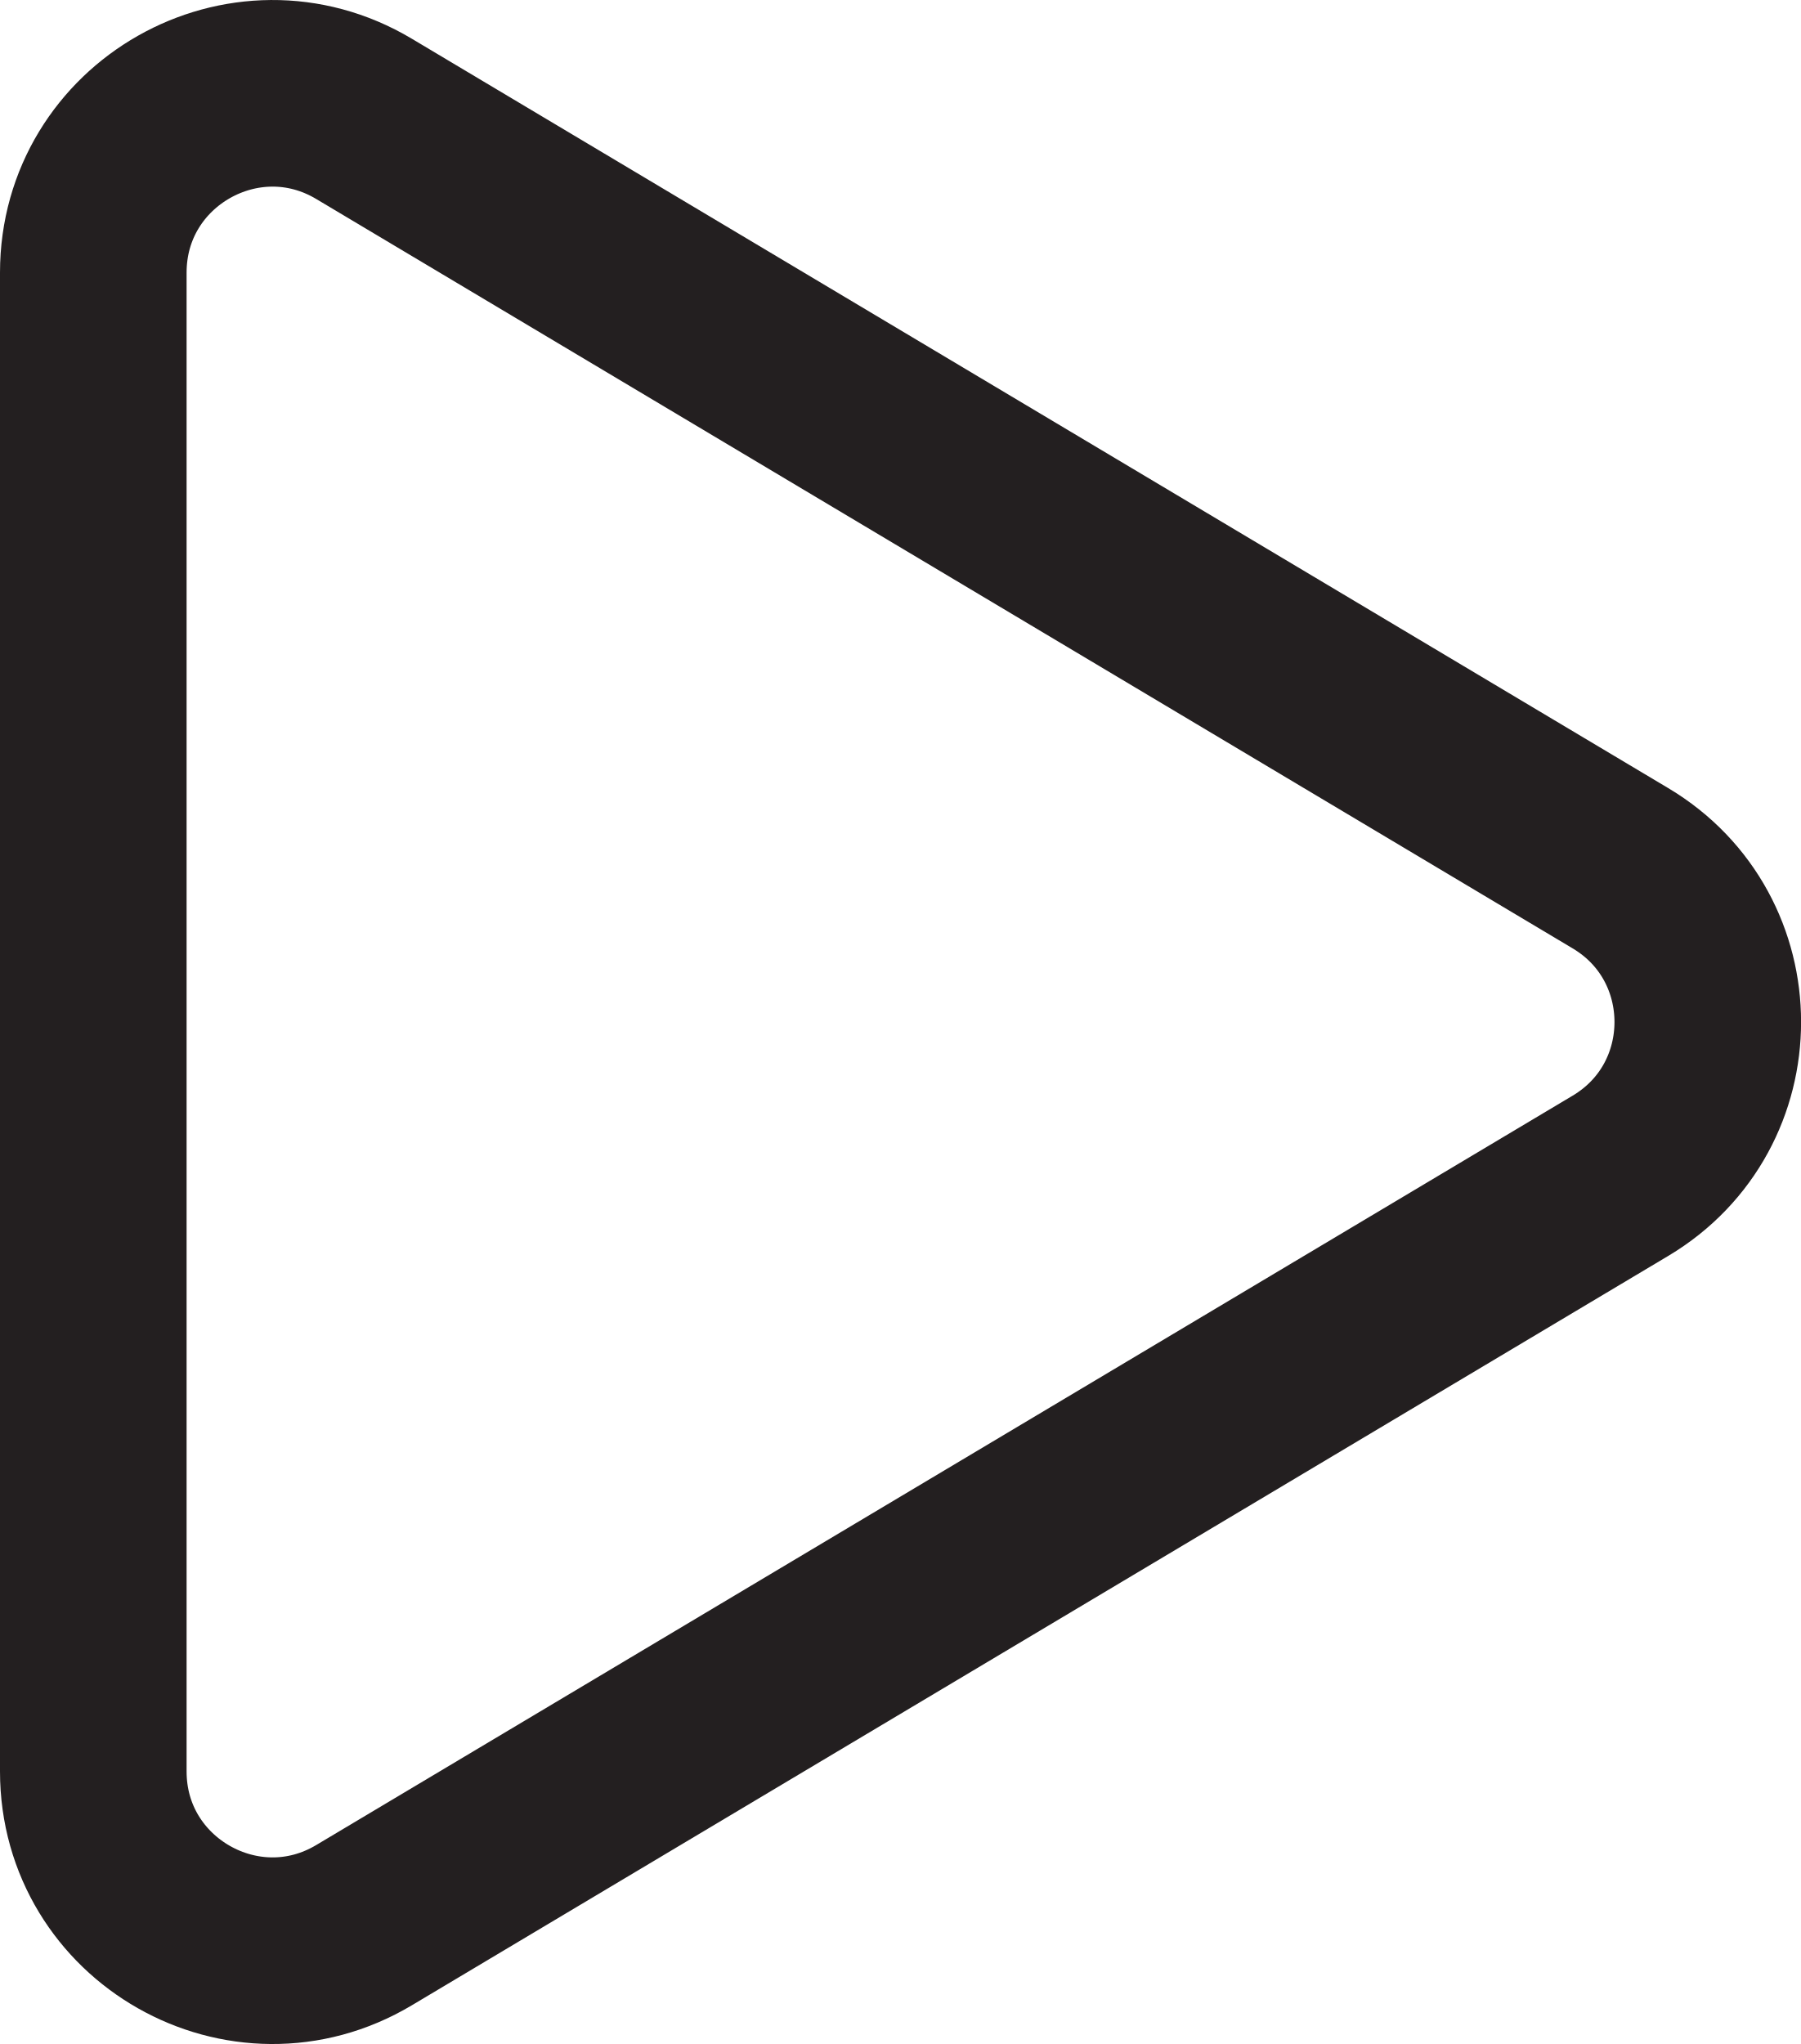
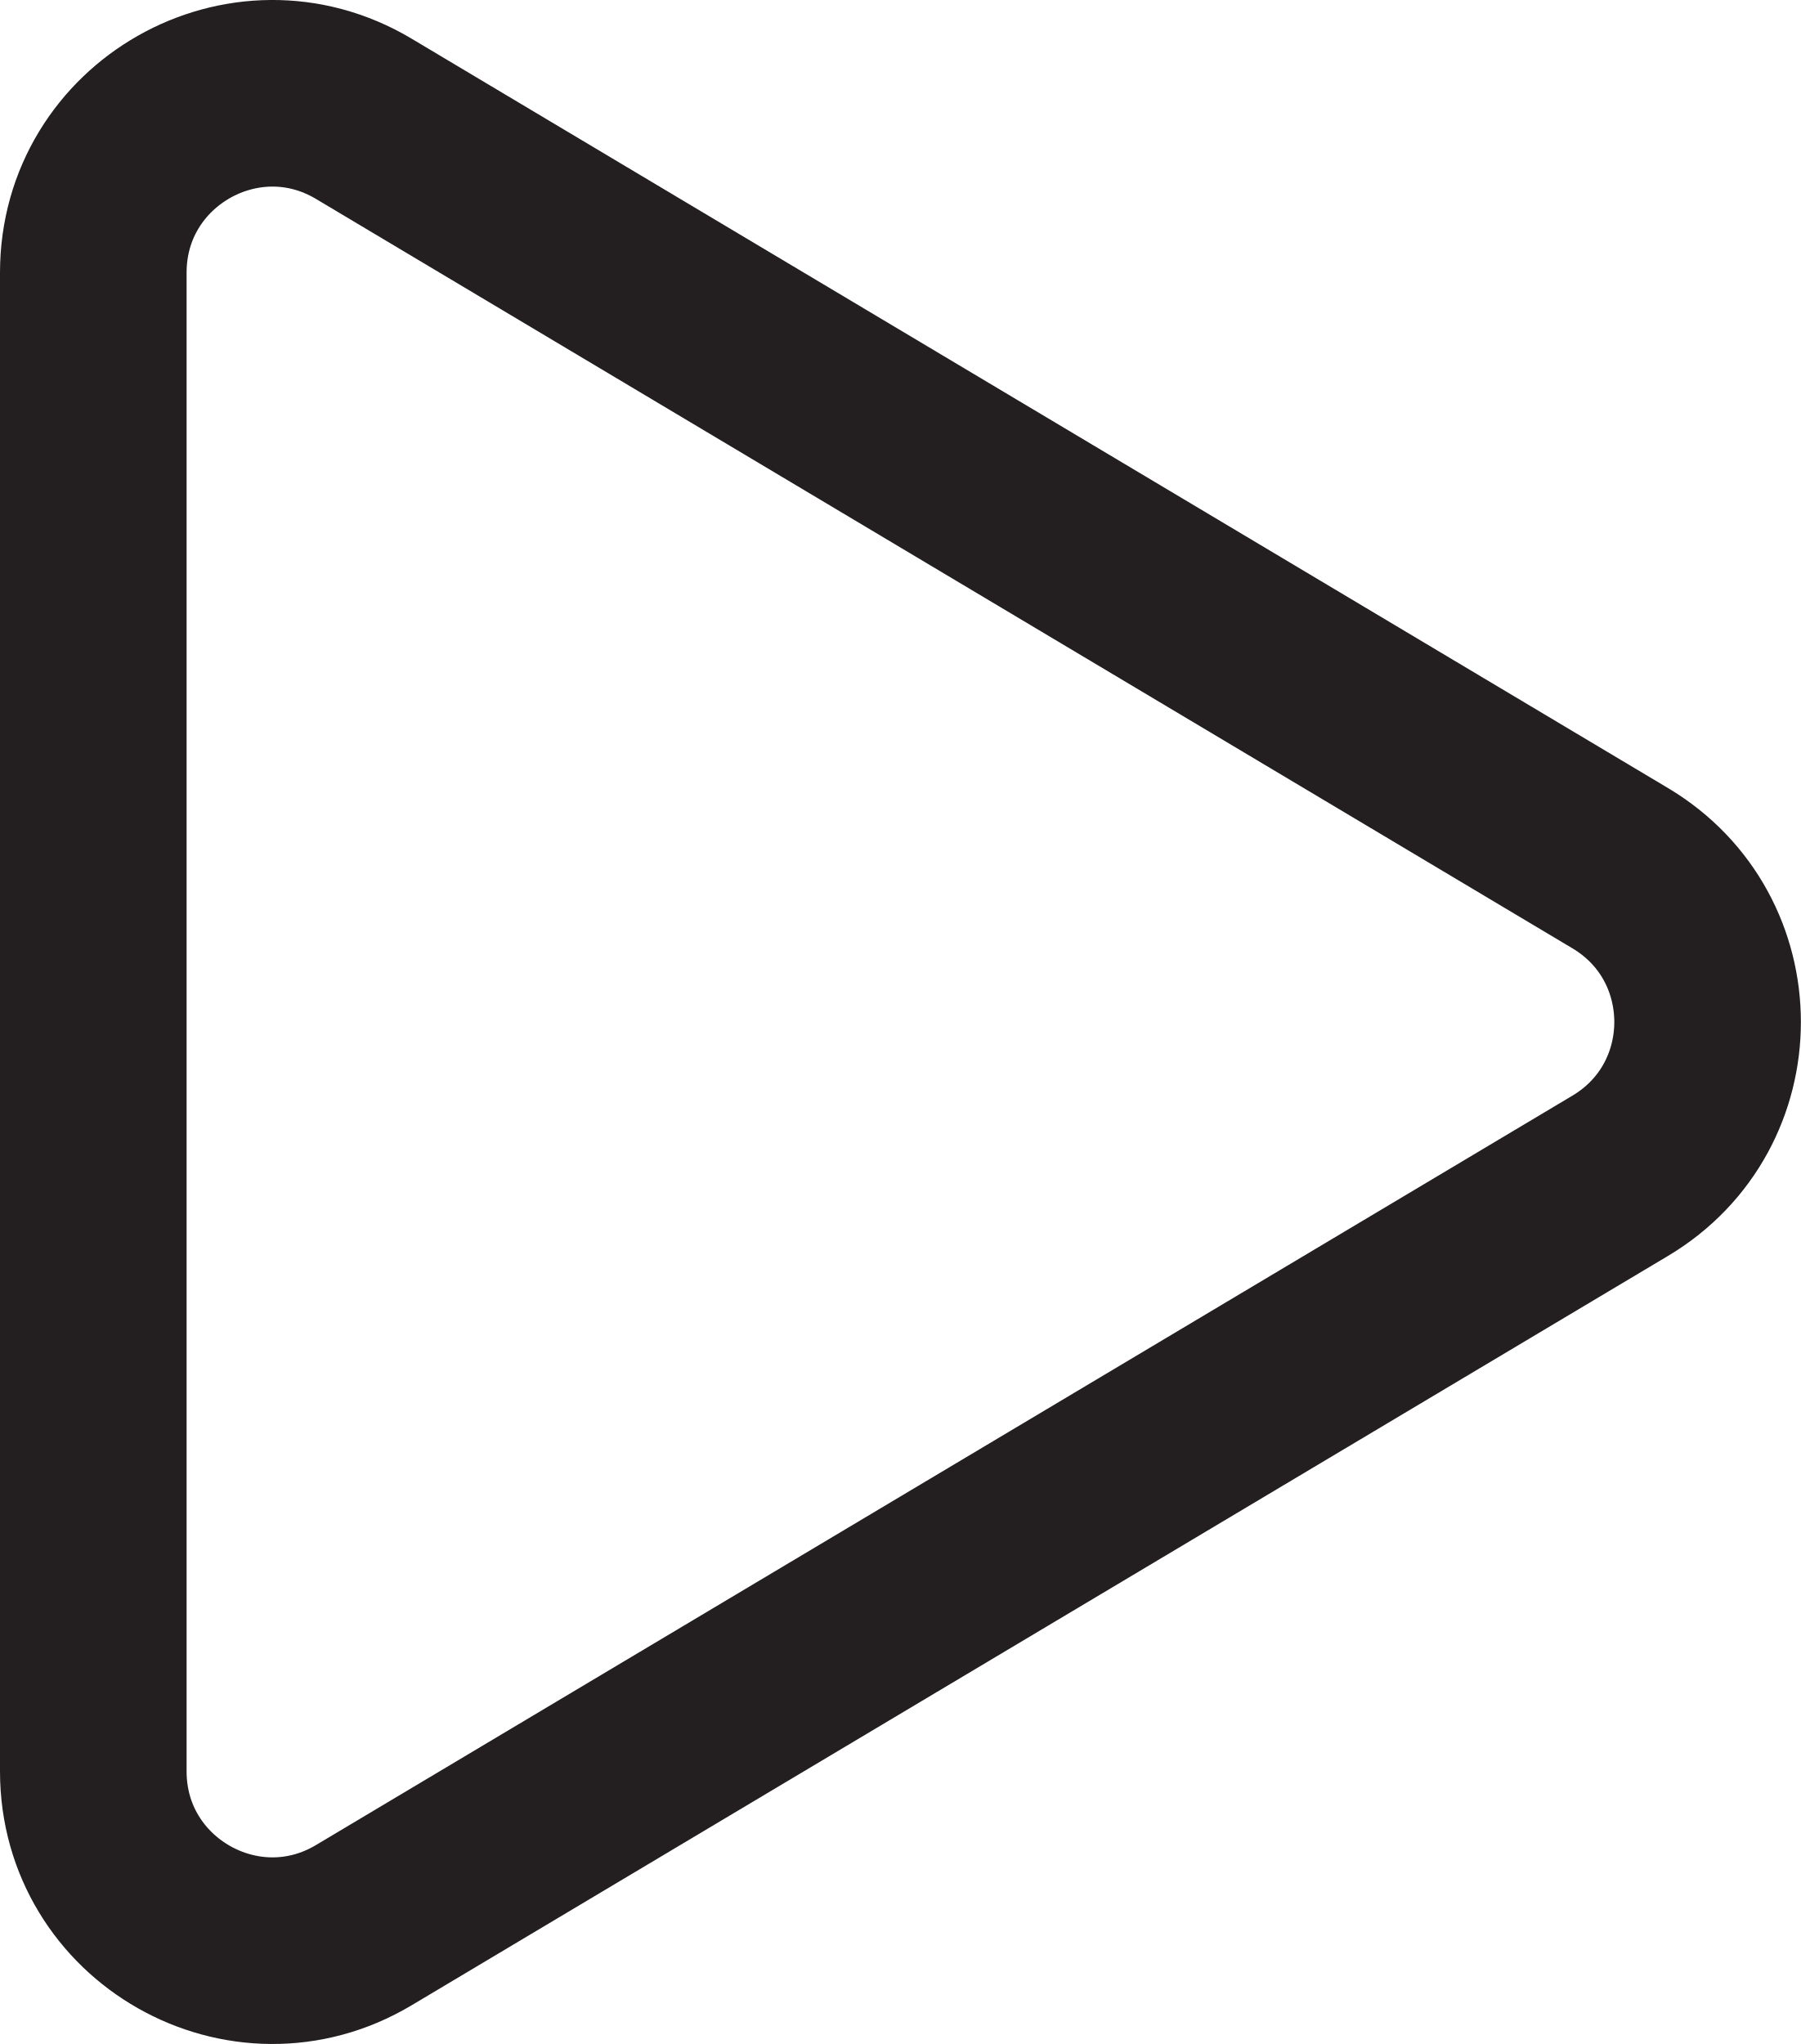
<svg xmlns="http://www.w3.org/2000/svg" id="Layer_1" data-name="Layer 1" width="579.09" height="657.19" viewBox="0 0 579.09 657.19">
-   <path d="M140.45,159.06V640.94c0,44.68,48.69,72.33,87.06,49.44l404-240.94c37.44-22.33,37.44-76.55,0-98.88l-404-240.94C189.14,86.73,140.45,114.38,140.45,159.06Z" transform="translate(-110.45 -71.4)" fill="none" stroke="#231f20" stroke-miterlimit="10" stroke-width="60" />
+   <path d="M165.21,183.81V665.69c0,44.68,48.68,72.33,87,49.44l404-240.94c37.44-22.33,37.44-76.55,0-98.88l-404-240.94C213.89,111.48,165.21,139.13,165.21,183.81Z" transform="translate(-135.21 -96.16)" fill="none" stroke="#231f20" stroke-miterlimit="10" stroke-width="60" />
</svg>
